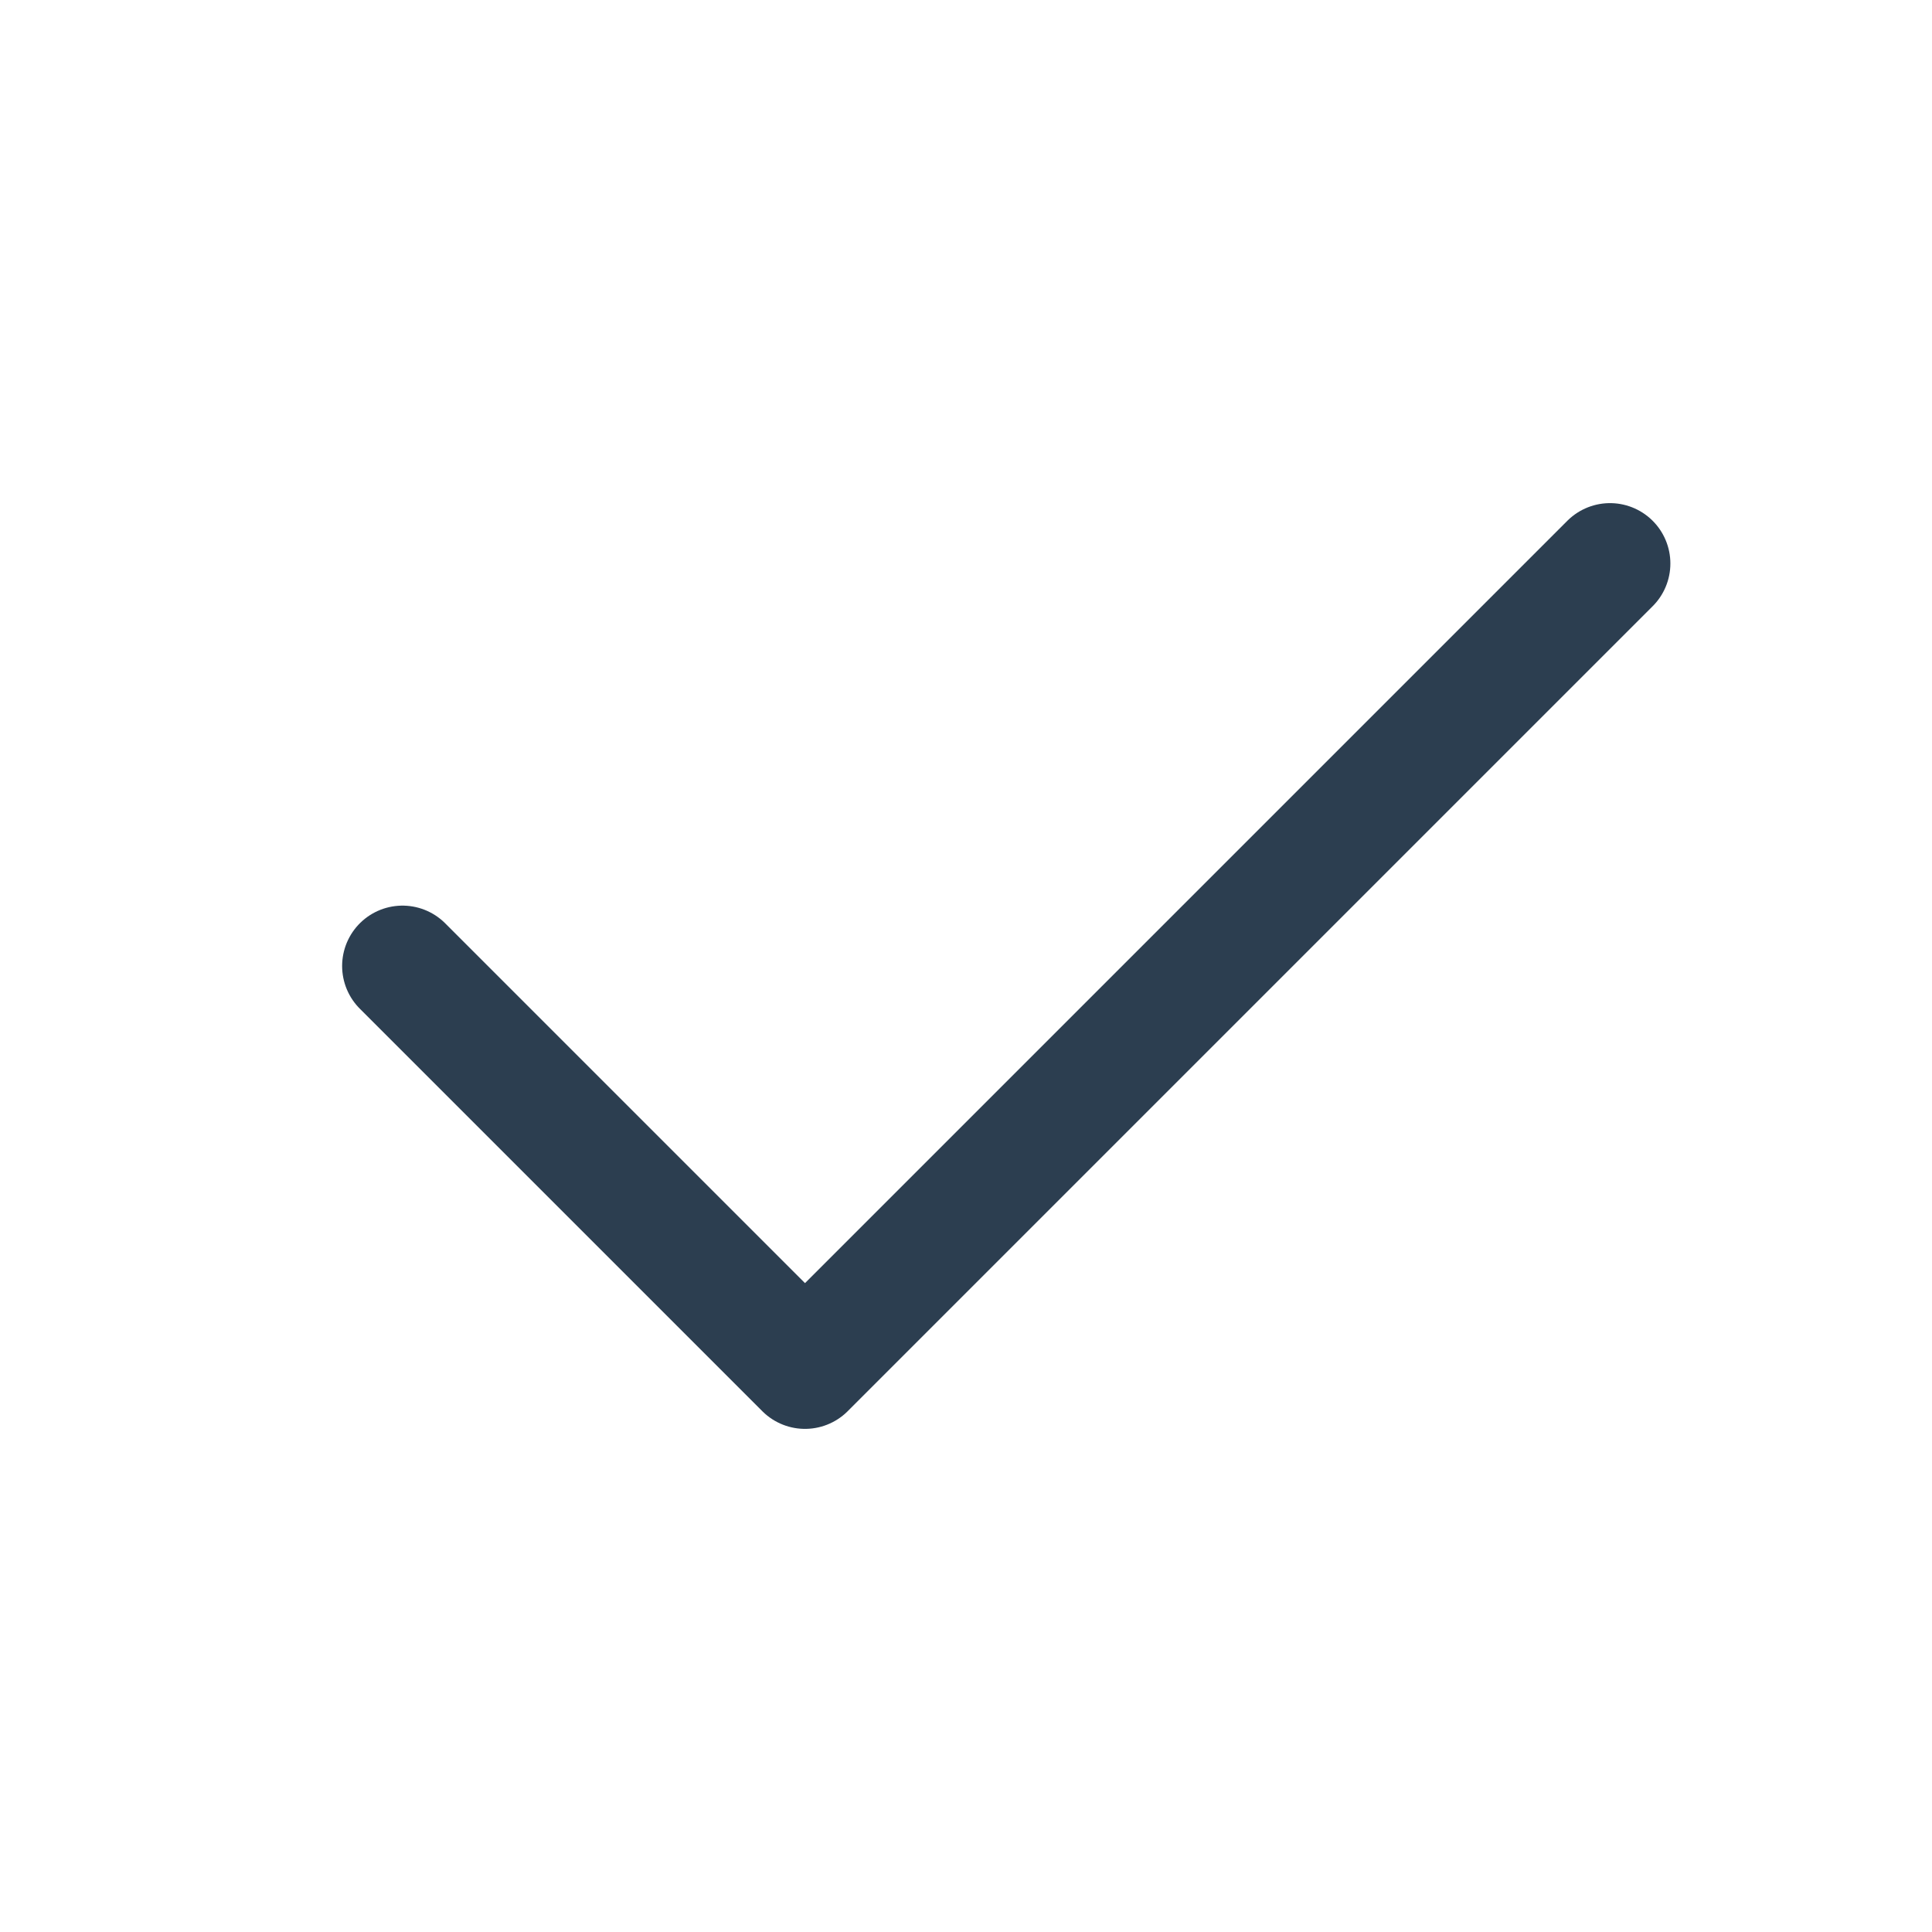
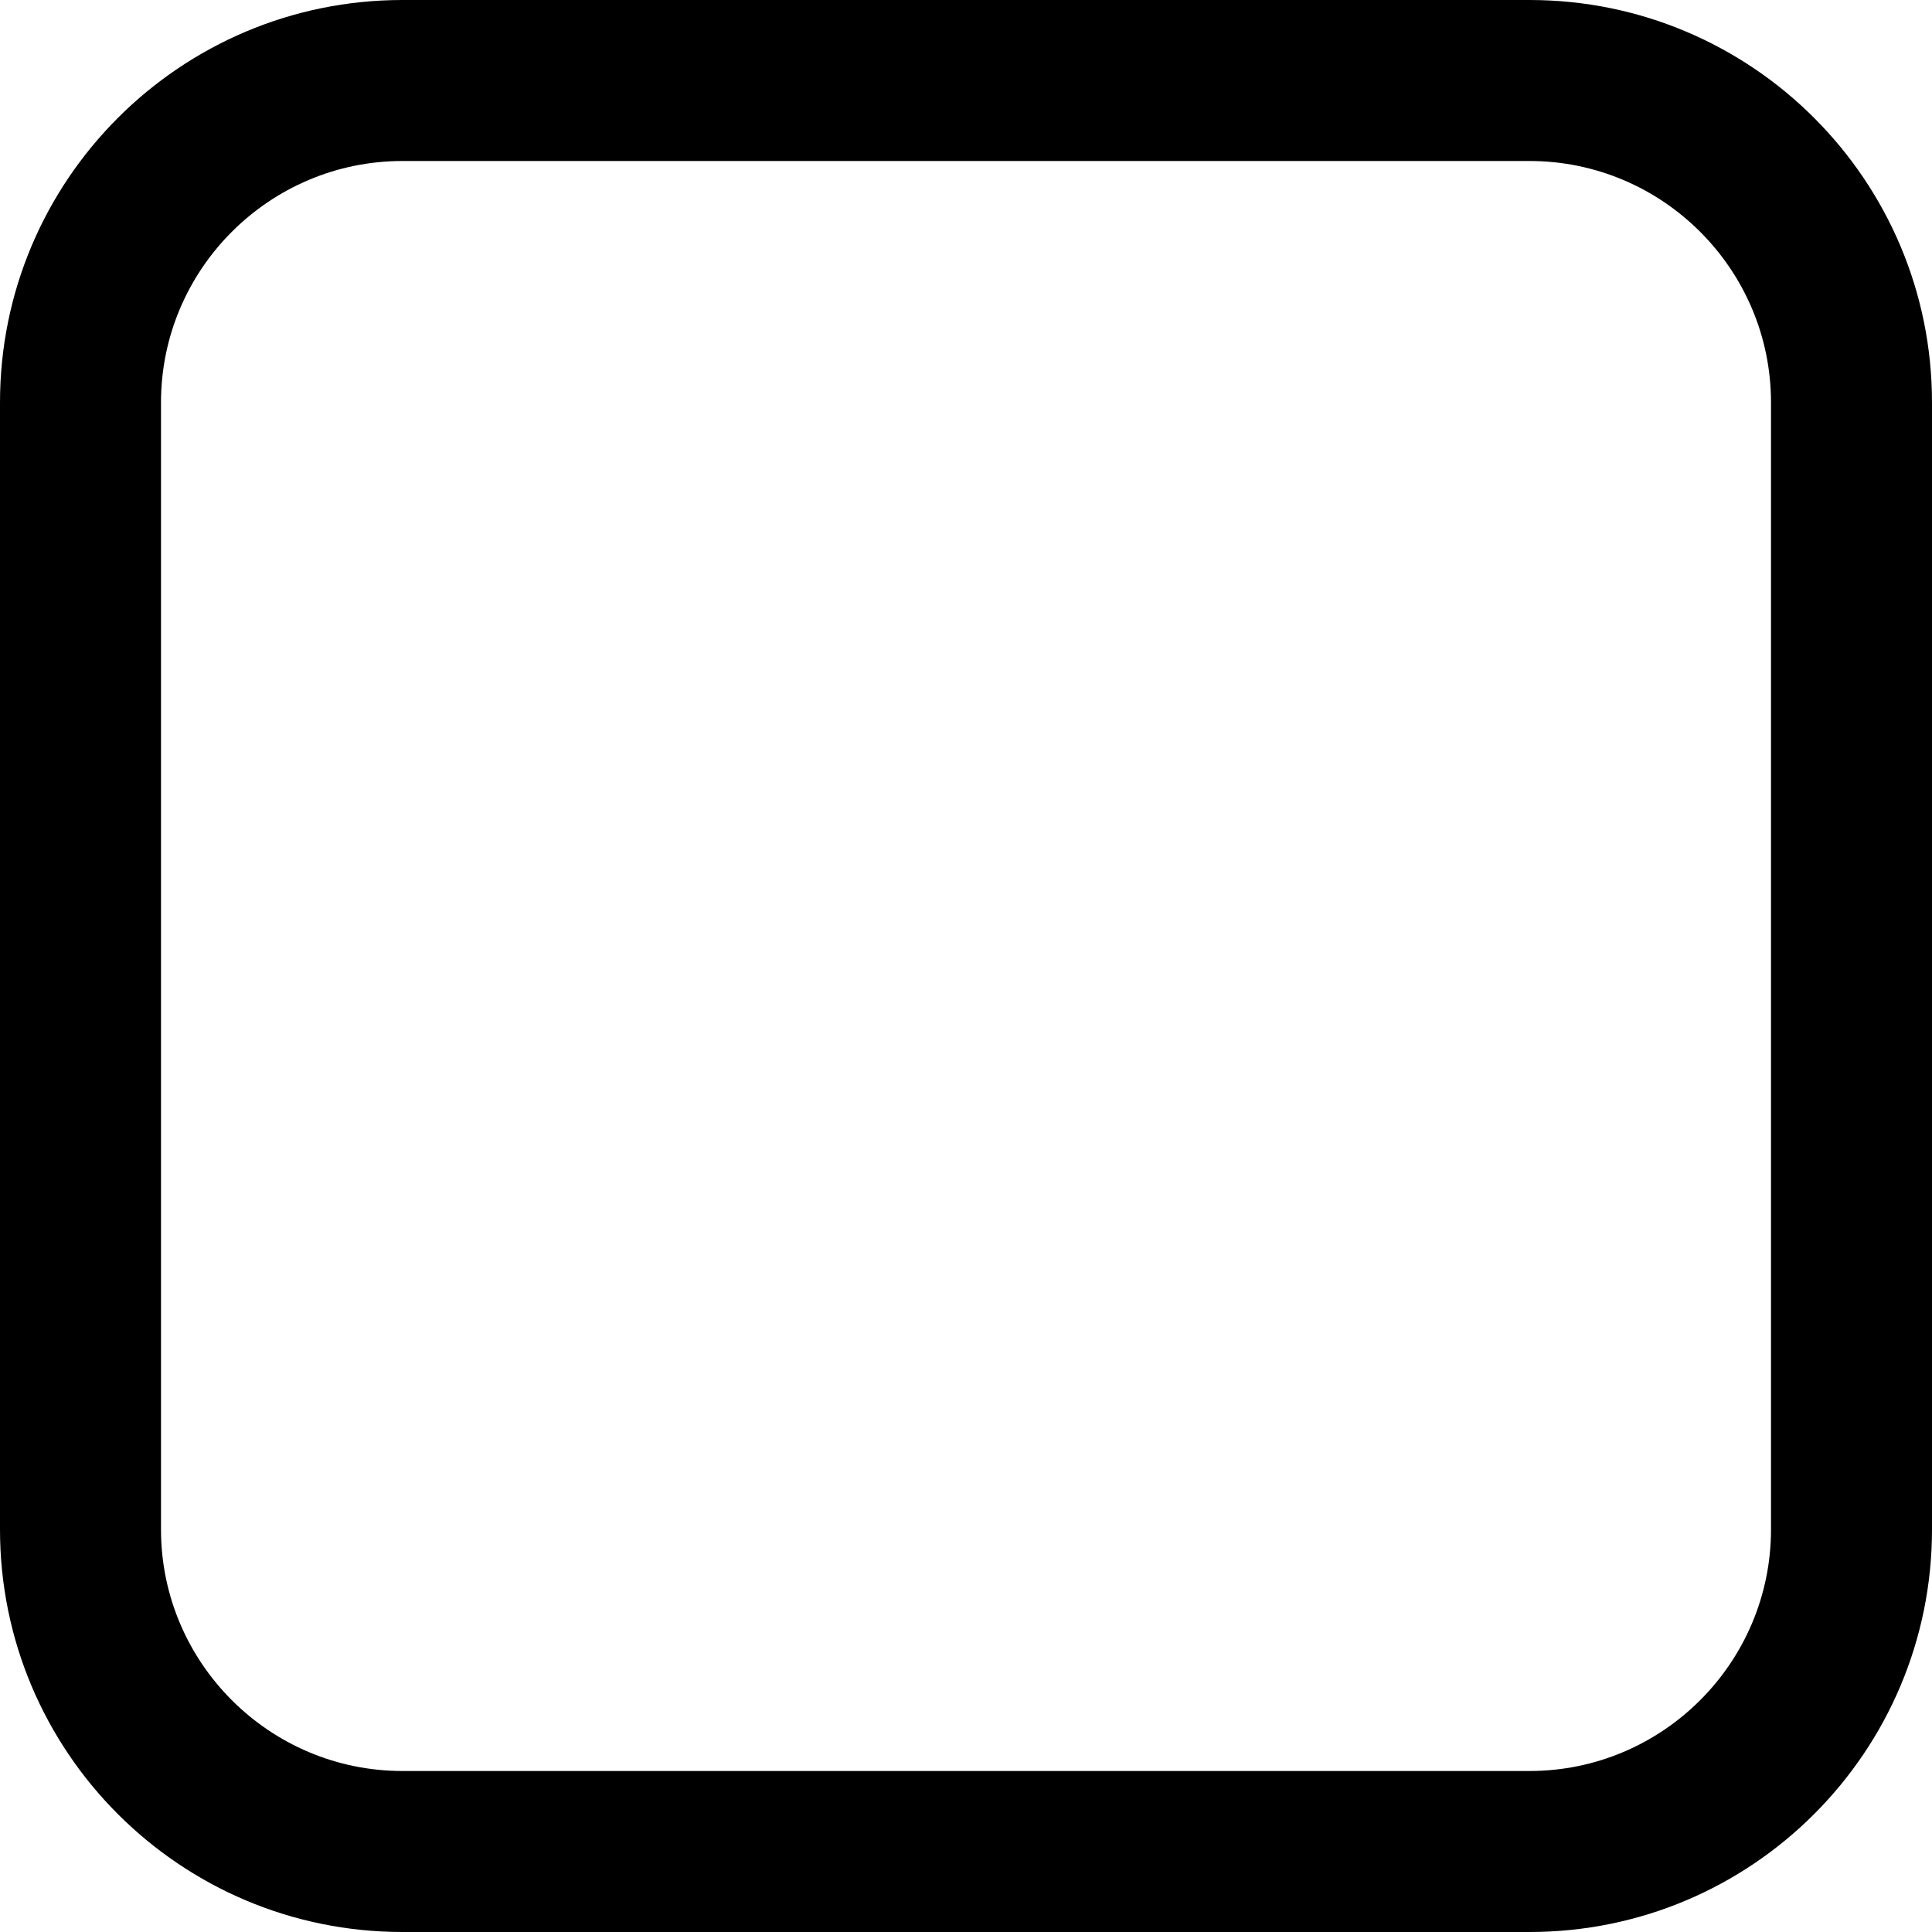
- <svg xmlns="http://www.w3.org/2000/svg" class="icon icon-tabler icon-tabler-check" width="44" height="44" viewBox="0 0 24 24" stroke-width="1.5" stroke="#2c3e50" fill="none" stroke-linecap="round" stroke-linejoin="round">
-   <path stroke="none" d="M0 0h24v24H0z" fill="none" />
-   <path d="M5 12l5 5l10 -10" />
+ <svg xmlns="http://www.w3.org/2000/svg" width="24" height="24" viewBox="0 0 24 24">
+   <path d="M5 2c-1.654 0-3 1.346-3 3v14c0 1.654 1.346 3 3 3h14c1.654 0 3-1.346 3-3v-14c0-1.654-1.346-3-3-3h-14zm19 3v14c0 2.761-2.238 5-5 5h-14c-2.762 0-5-2.239-5-5v-14c0-2.761 2.238-5 5-5h14c2.762 0 5 2.239 5 5z" />
</svg>
